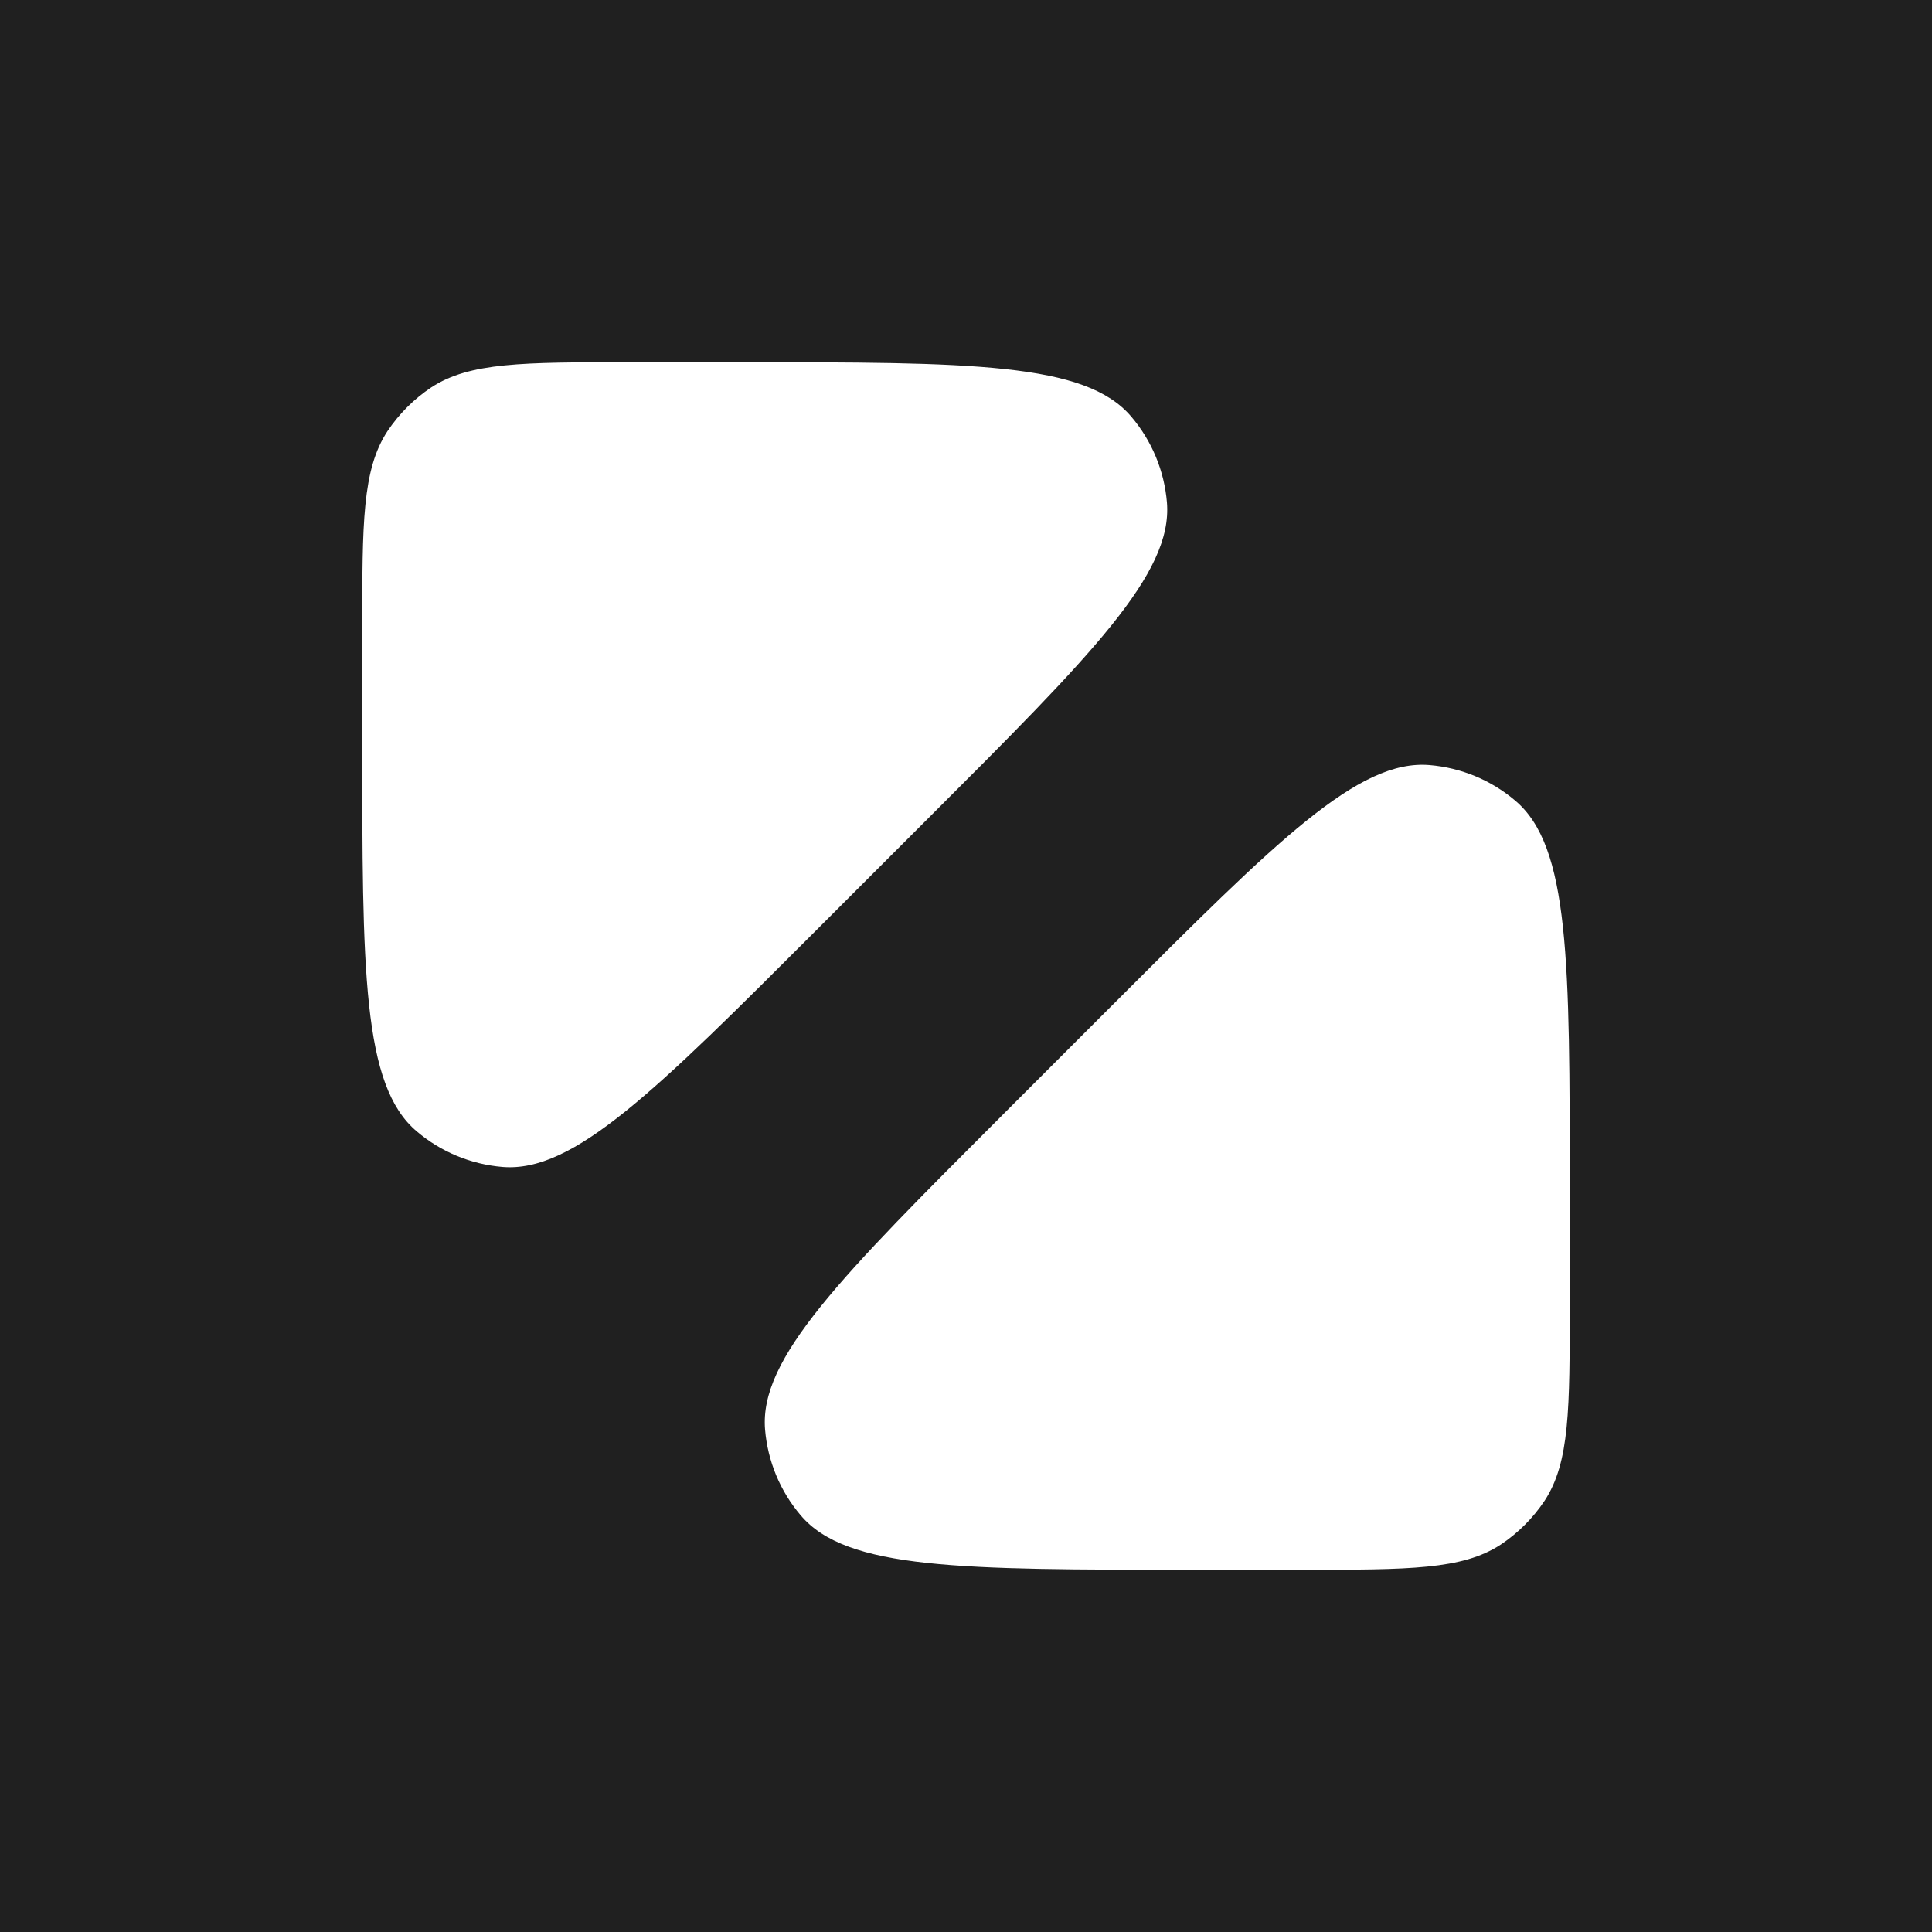
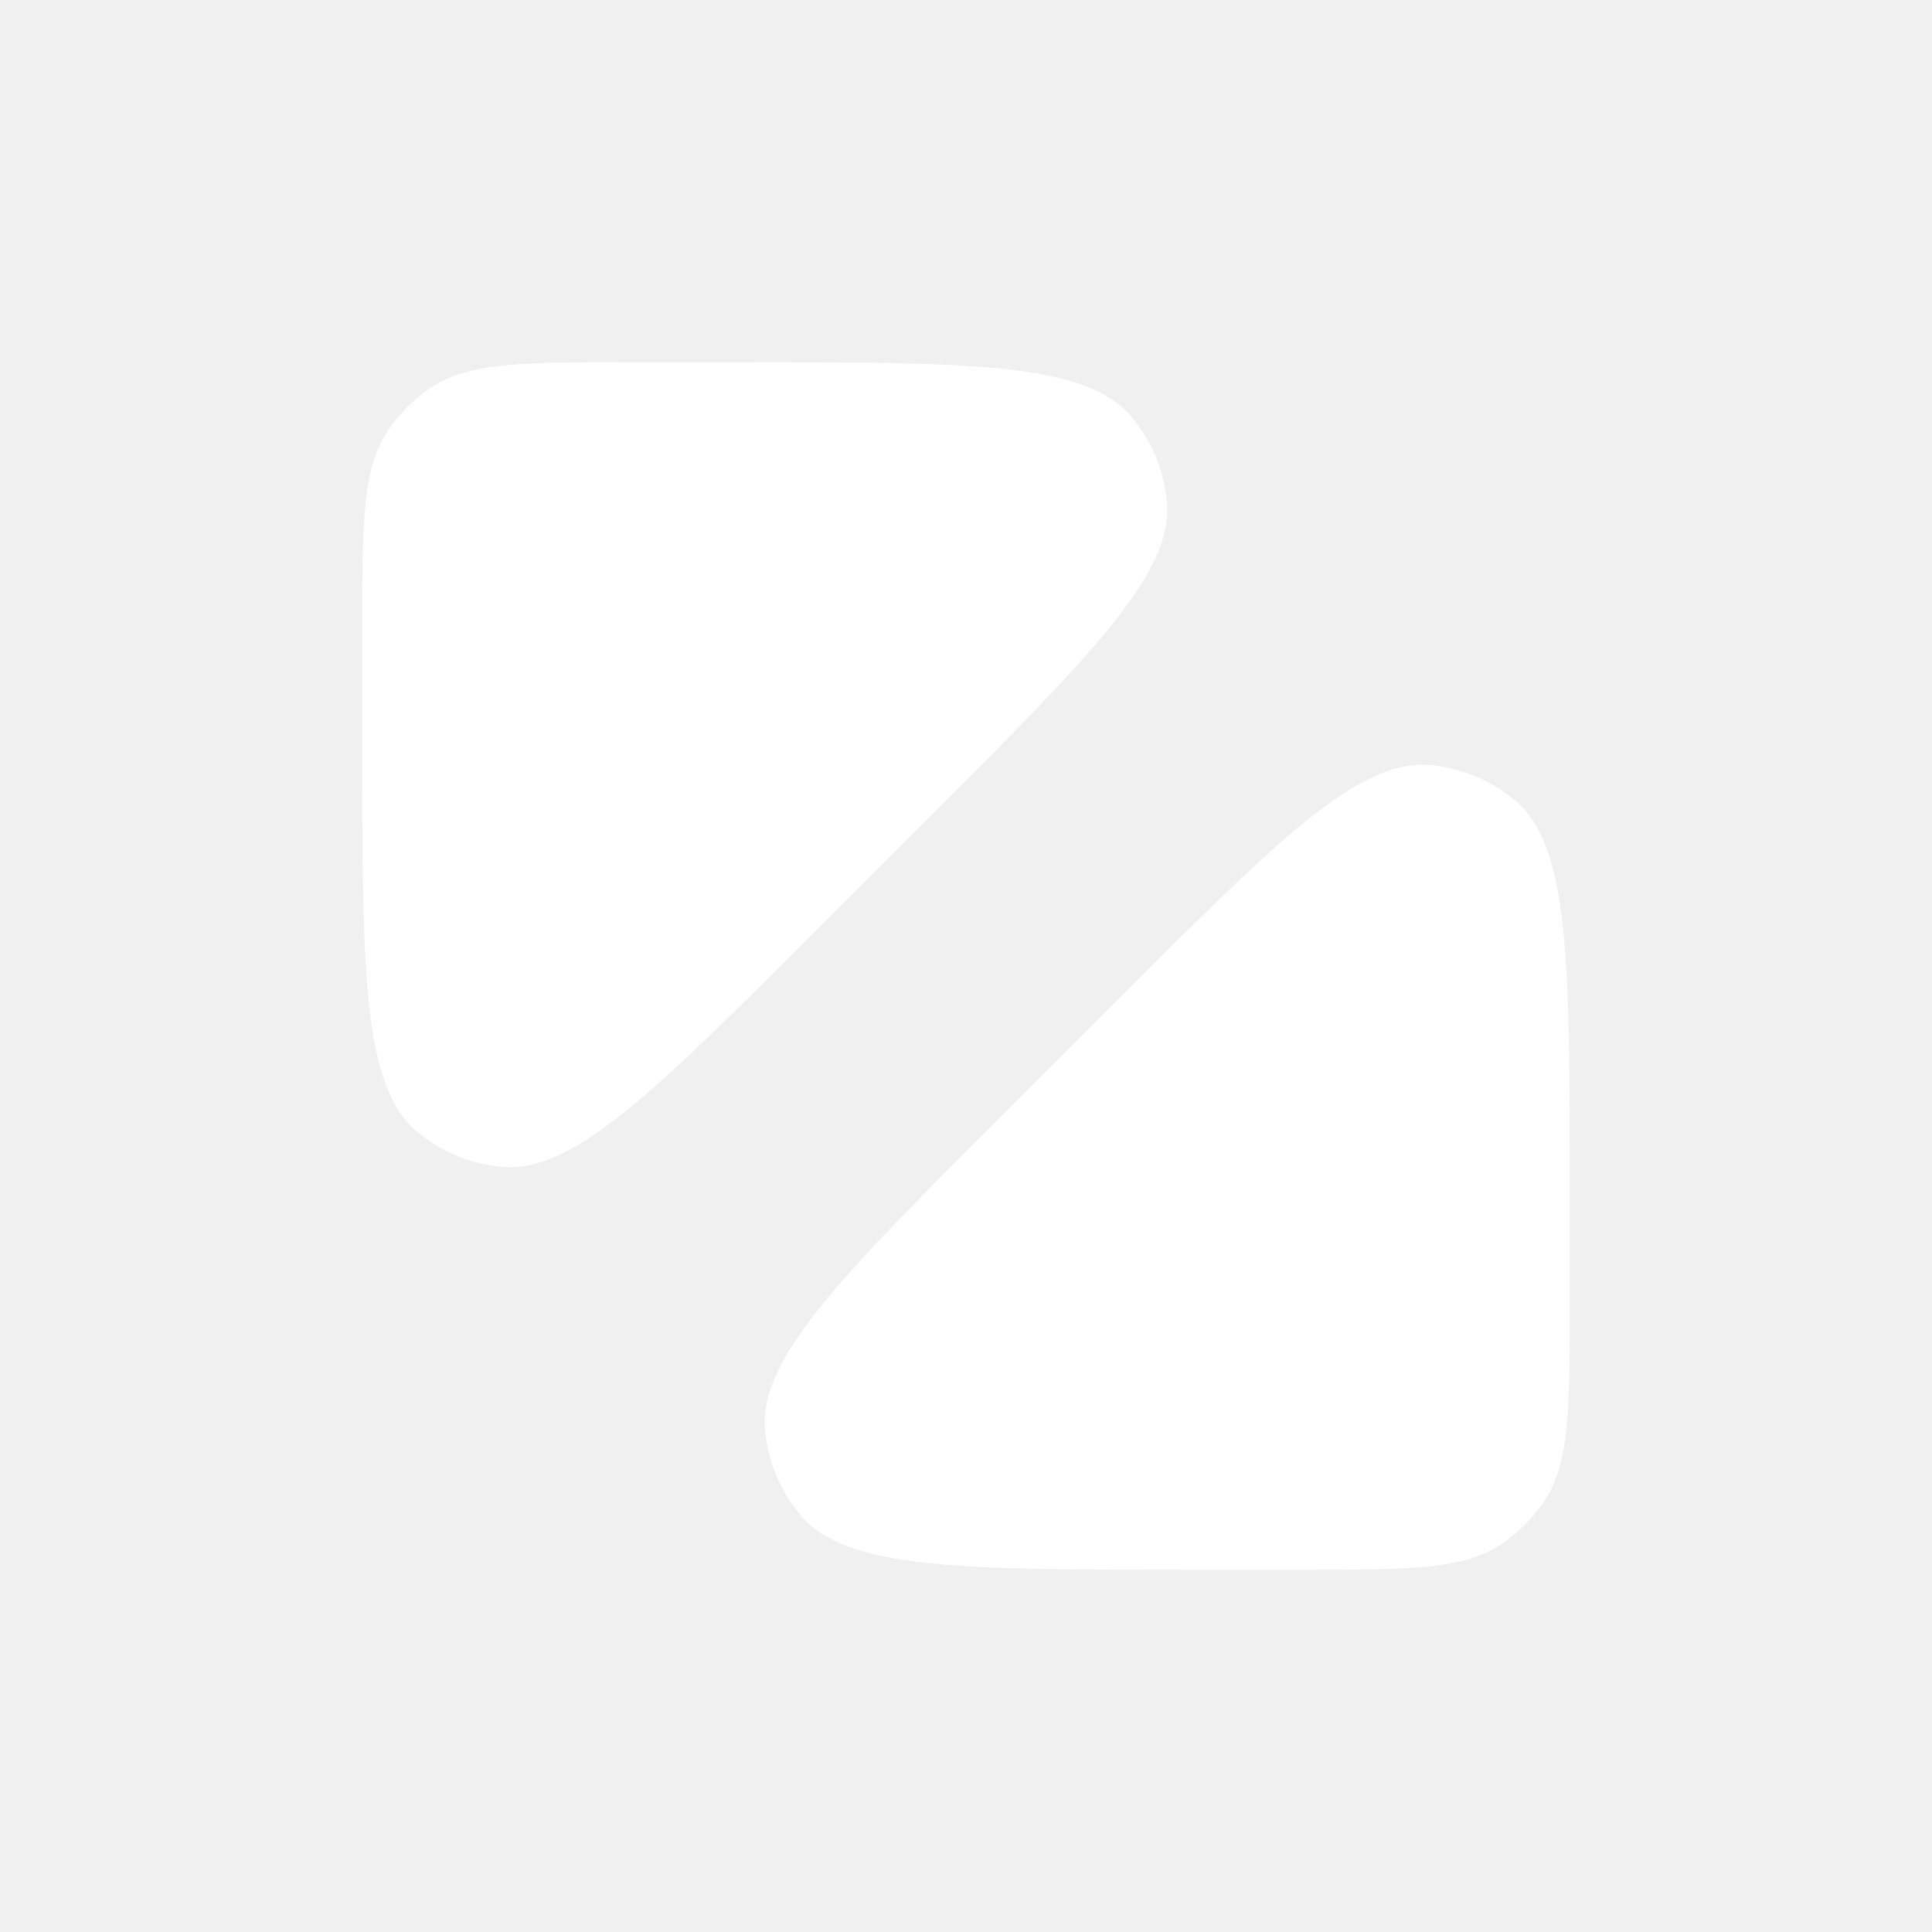
<svg xmlns="http://www.w3.org/2000/svg" width="8" height="8" viewBox="0 0 8 8" fill="none">
-   <rect width="8" height="8" fill="#202020" style="fill:#202020;fill:color(display-p3 0.124 0.124 0.124);fill-opacity:1;" />
  <path d="M1.5 3.065V2.605C1.5 2.165 1.5 1.945 1.604 1.786C1.652 1.714 1.714 1.652 1.786 1.604C1.945 1.5 2.165 1.5 2.605 1.5H3.065C4.019 1.5 4.495 1.5 4.685 1.726C4.77 1.826 4.821 1.95 4.832 2.08C4.857 2.375 4.52 2.712 3.846 3.386L3.386 3.846C2.712 4.52 2.375 4.857 2.08 4.832C1.95 4.821 1.826 4.77 1.726 4.685C1.5 4.495 1.5 4.019 1.5 3.065Z" fill="white" style="fill:white;fill-opacity:1;" />
  <path d="M6.5 4.935V5.395C6.5 5.835 6.5 6.055 6.396 6.214C6.348 6.286 6.286 6.348 6.214 6.396C6.055 6.5 5.835 6.5 5.395 6.5H4.935C3.981 6.5 3.505 6.5 3.315 6.274C3.23 6.174 3.179 6.05 3.168 5.92C3.143 5.625 3.48 5.288 4.154 4.614L4.154 4.614L4.614 4.154C5.288 3.48 5.625 3.143 5.92 3.168C6.05 3.179 6.174 3.23 6.274 3.315C6.5 3.505 6.5 3.981 6.5 4.935Z" fill="white" style="fill:white;fill-opacity:1;" />
</svg>
